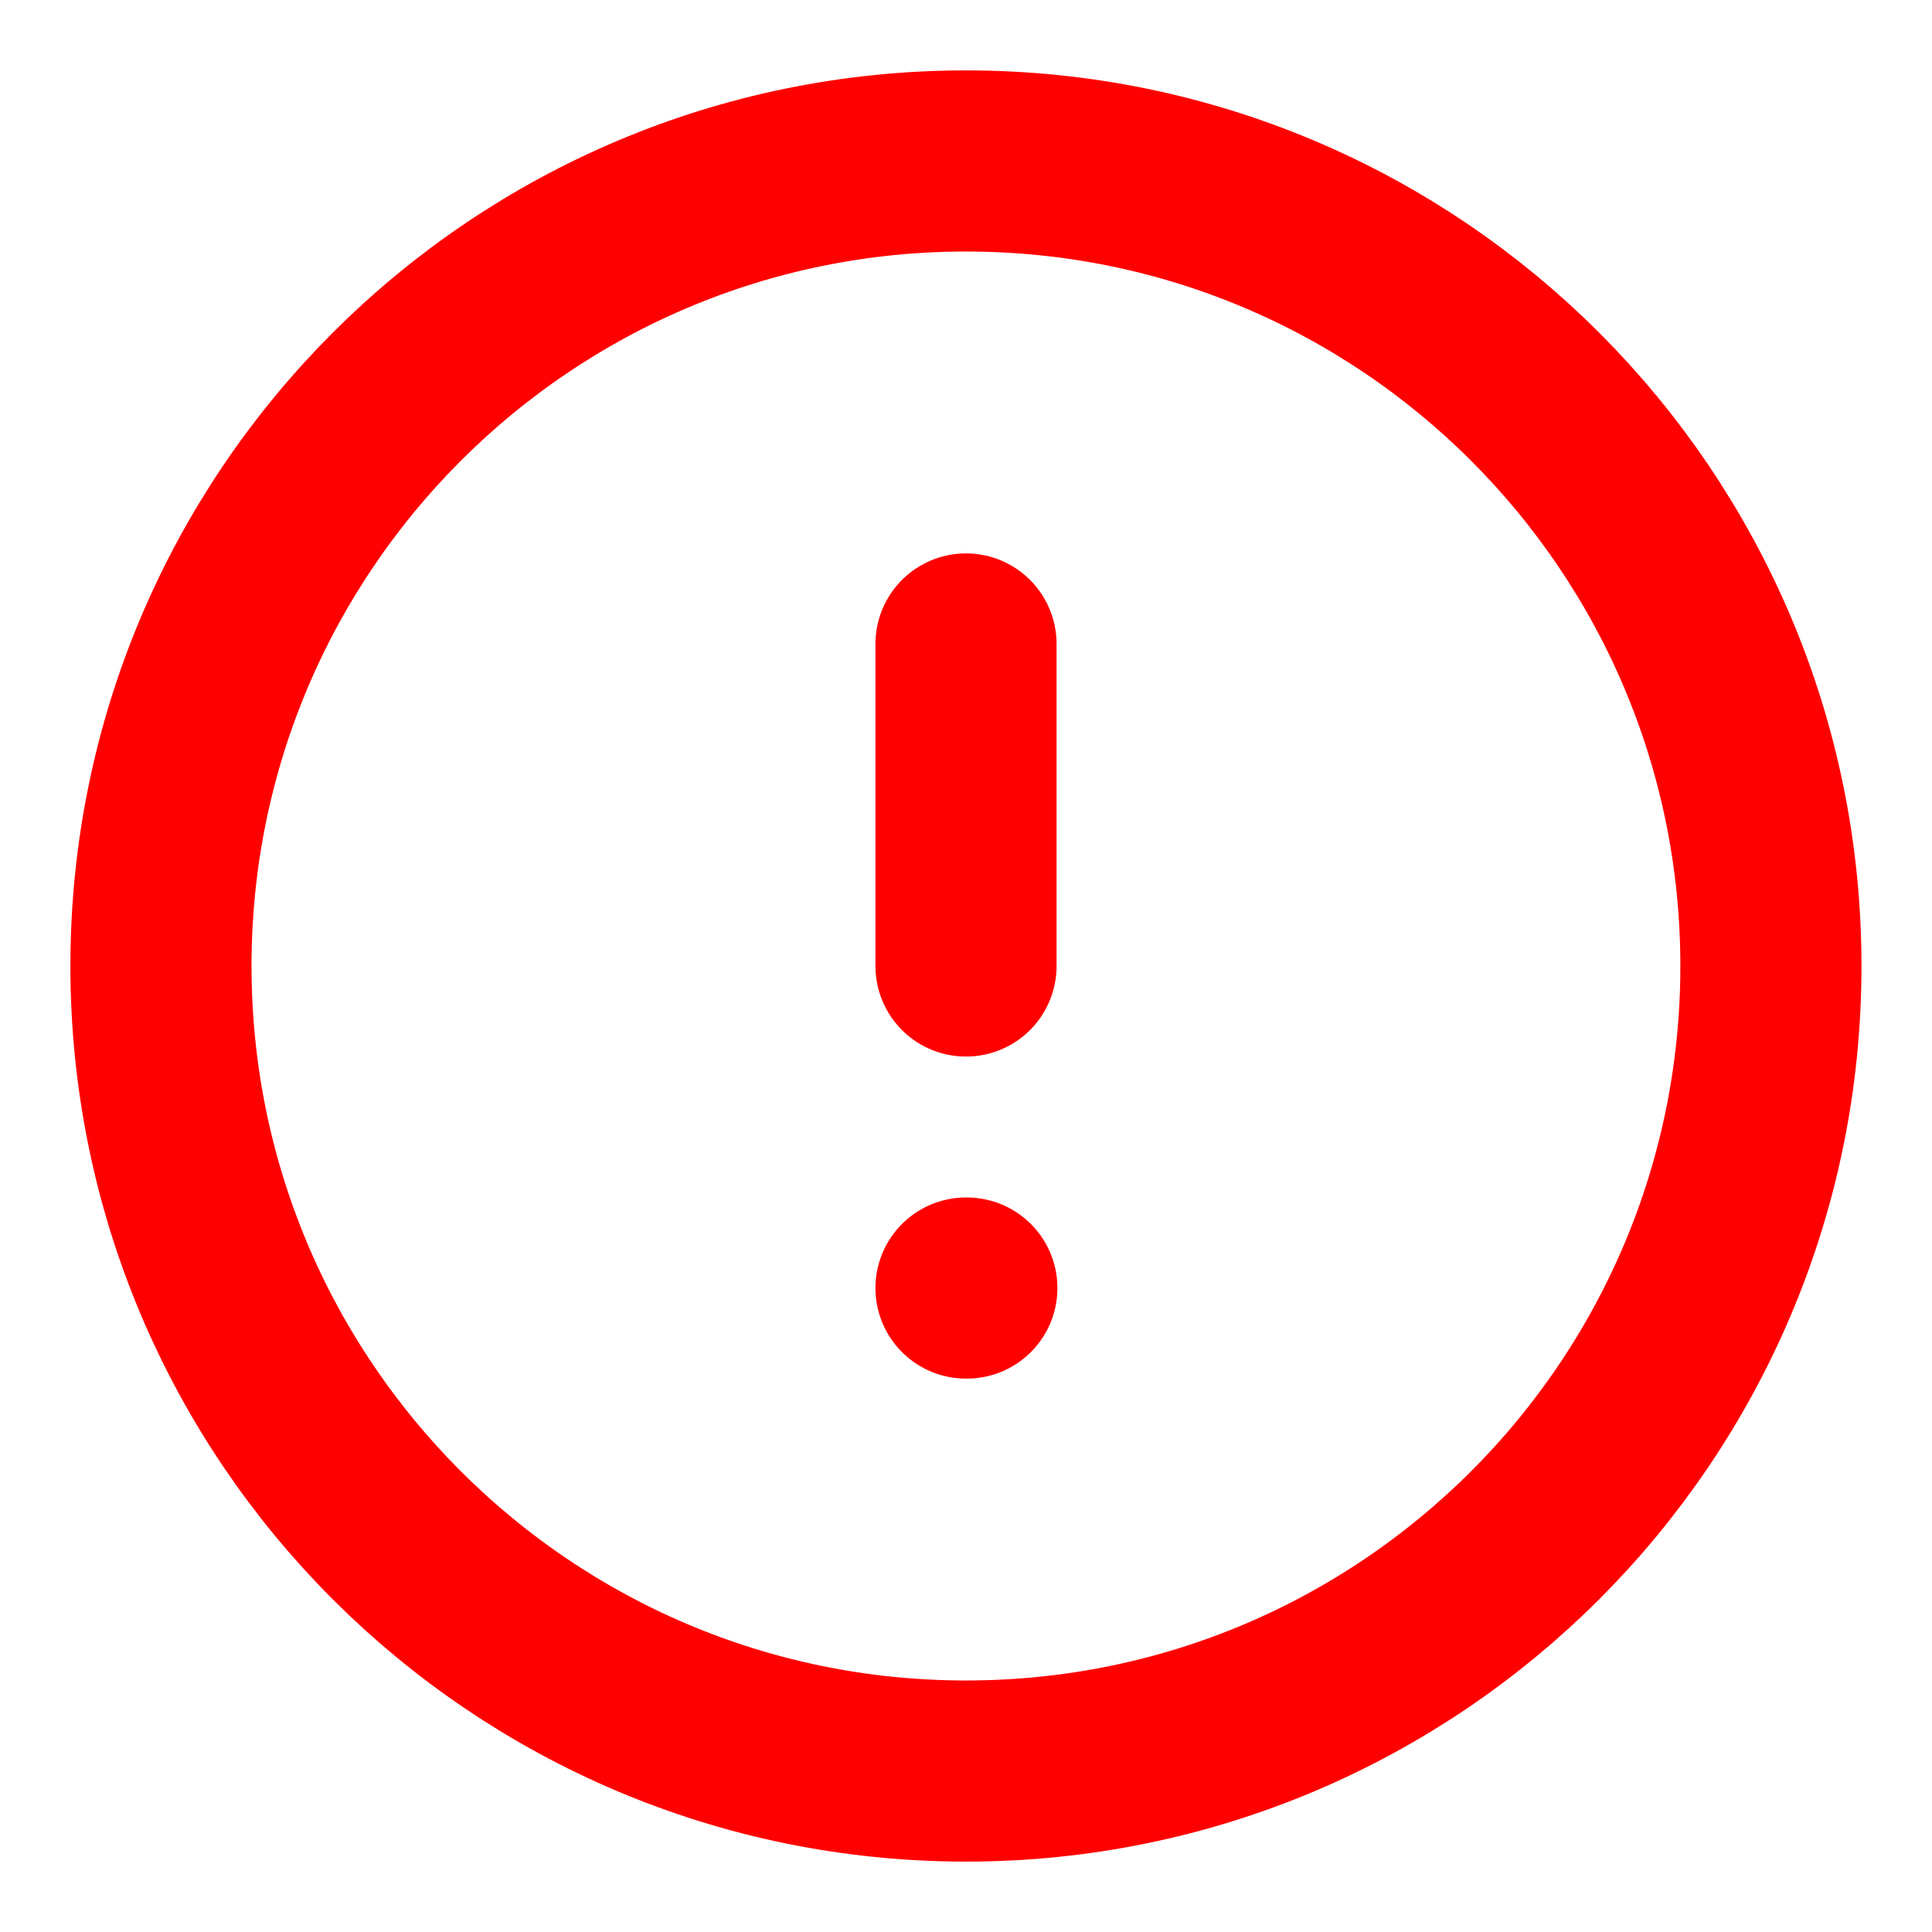
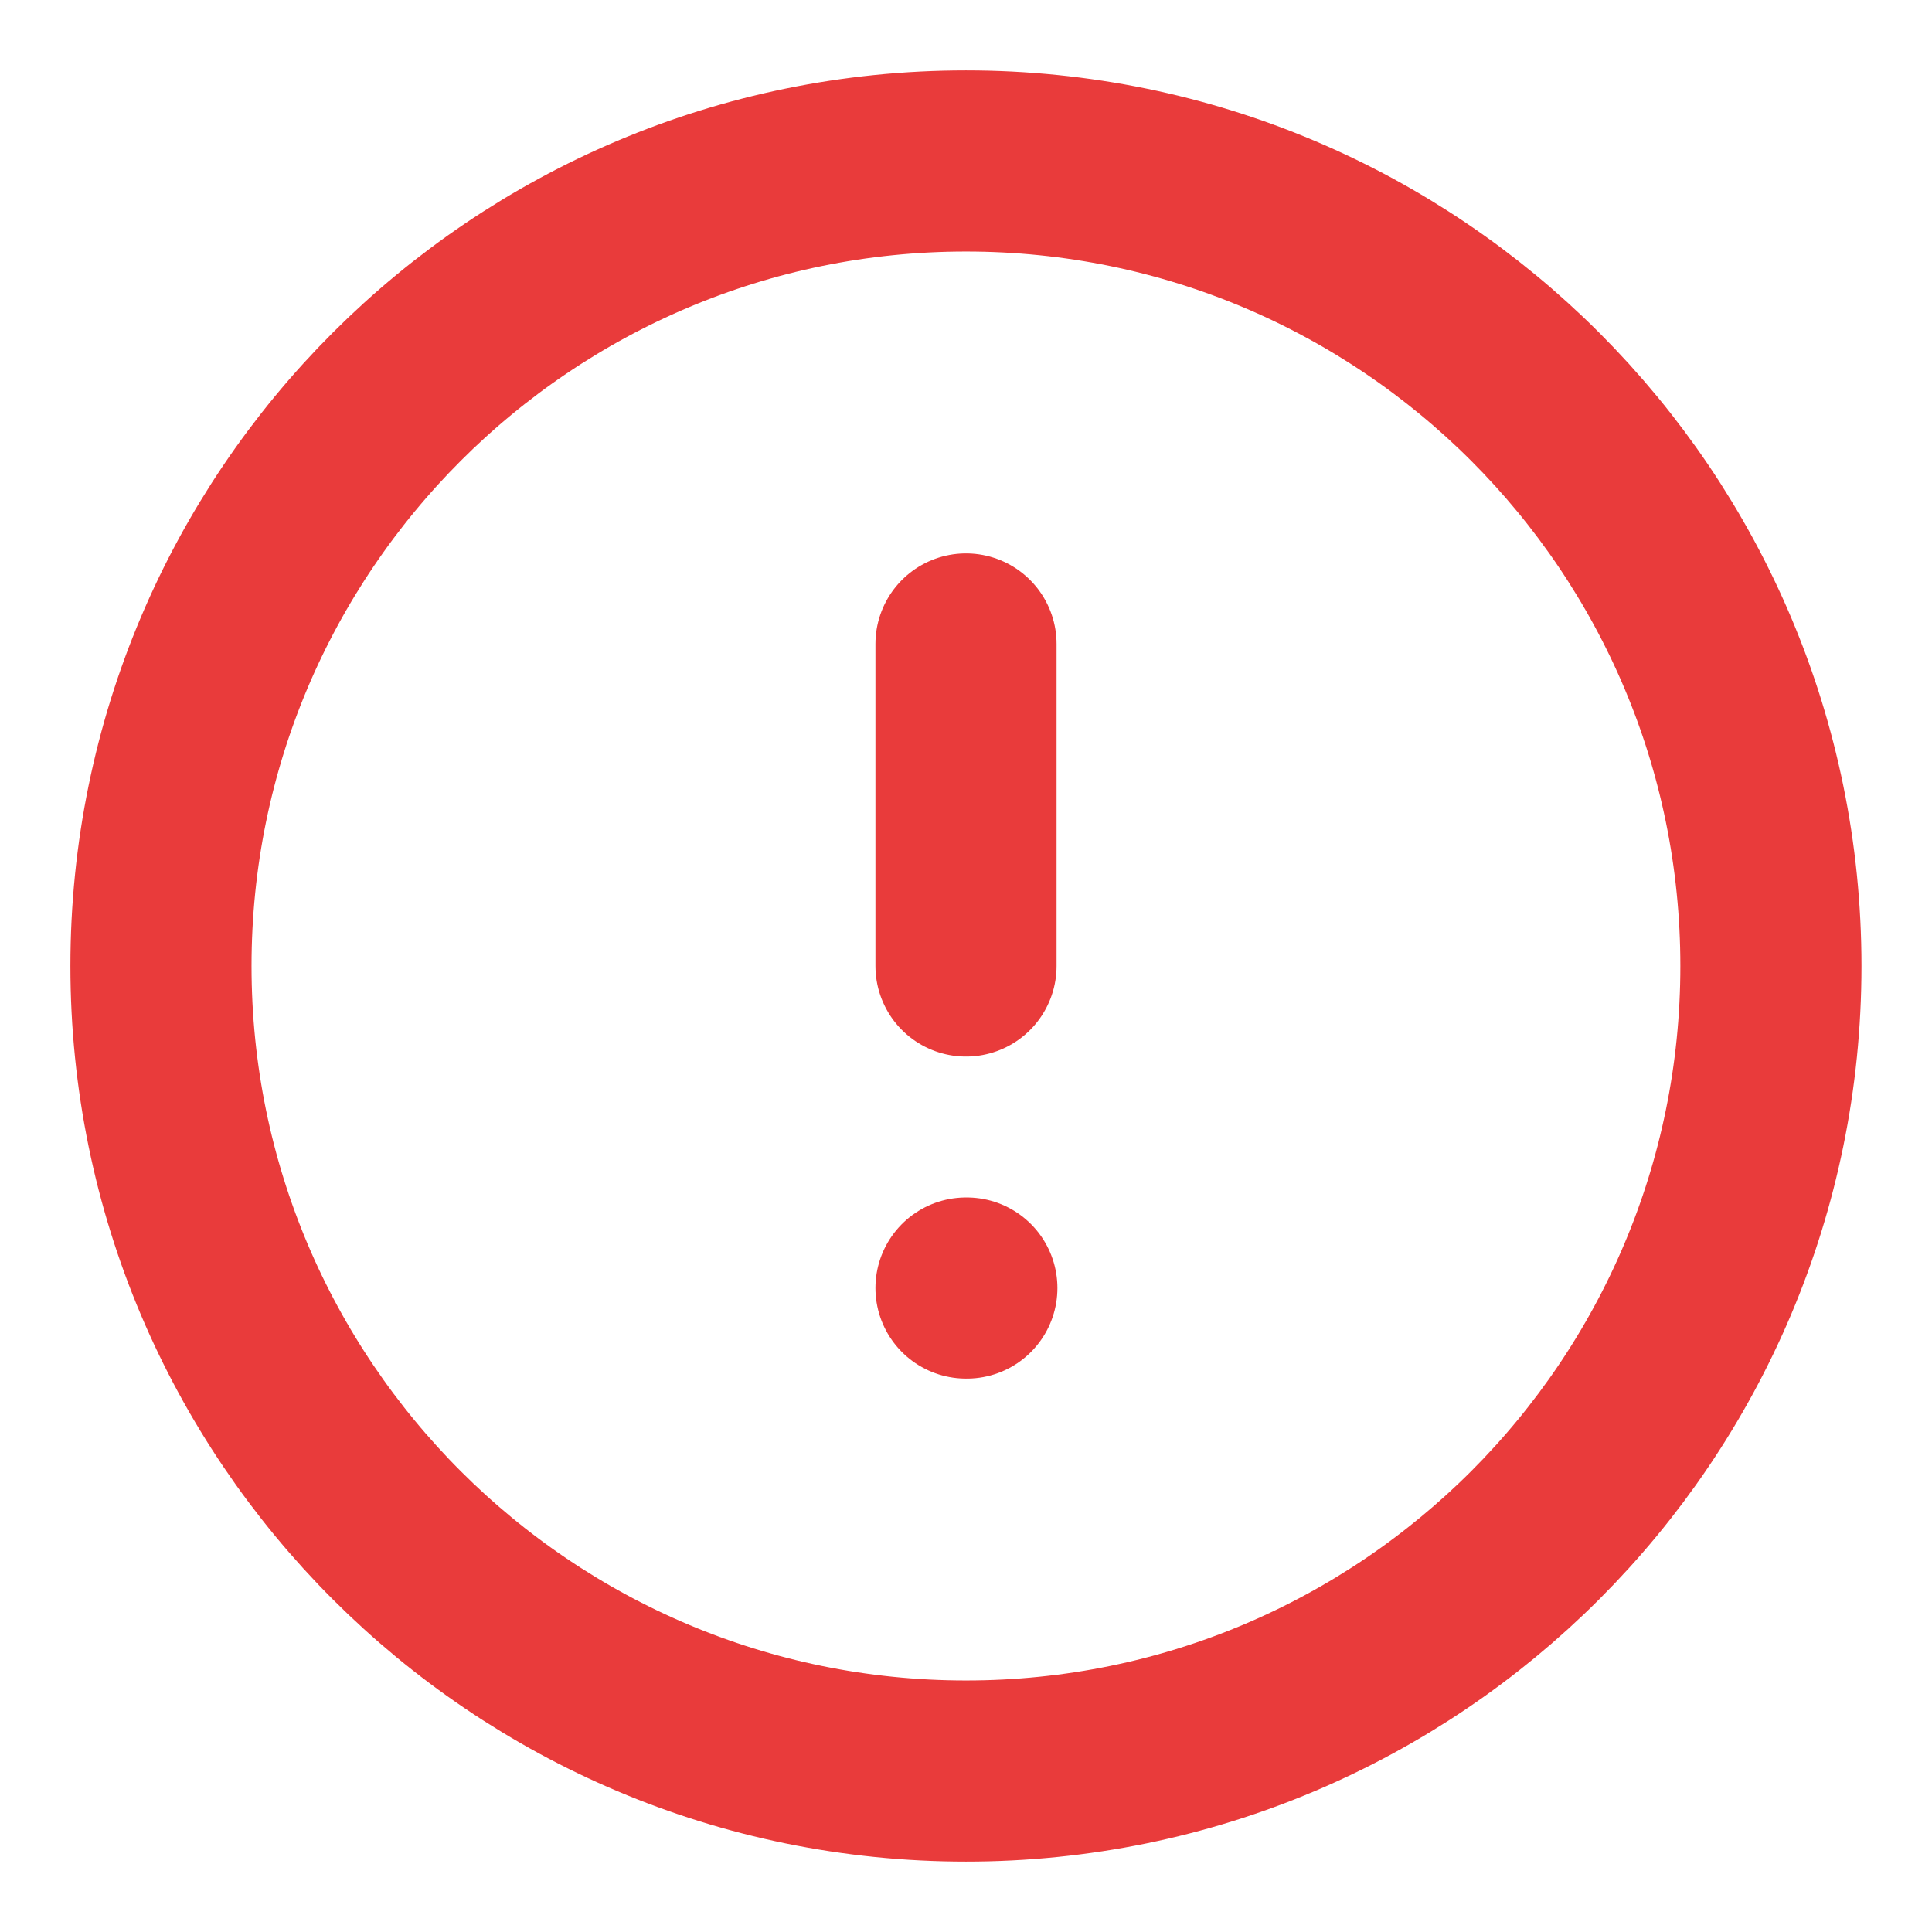
<svg xmlns="http://www.w3.org/2000/svg" width="16" height="16" viewBox="0 0 16 16" fill="none">
-   <path d="M8 14.667C11.682 14.667 14.666 11.682 14.666 8C14.666 4.318 11.682 1.333 8 1.333C4.318 1.333 1.333 4.318 1.333 8C1.333 11.682 4.318 14.667 8 14.667Z" stroke="#ff0000" stroke-width="1.5" stroke-linecap="round" stroke-linejoin="round" />
-   <path d="M8 5.333V8" stroke="#ff0000" stroke-width="1.5" stroke-linecap="round" stroke-linejoin="round" />
-   <path d="M8 10.667H8.007" stroke="#ff0000" stroke-width="1.5" stroke-linecap="round" stroke-linejoin="round" />
+   <path d="M8 14.667C11.682 14.667 14.666 11.682 14.666 8C14.666 4.318 11.682 1.333 8 1.333C4.318 1.333 1.333 4.318 1.333 8C1.333 11.682 4.318 14.667 8 14.667Z" stroke="#E93B3B" stroke-width="1.5" stroke-linecap="round" stroke-linejoin="round" />
+   <path d="M8 5.333V8" stroke="#E93B3B" stroke-width="1.5" stroke-linecap="round" stroke-linejoin="round" />
+   <path d="M8 10.667H8.007" stroke="#E93B3B" stroke-width="1.5" stroke-linecap="round" stroke-linejoin="round" />
</svg>
